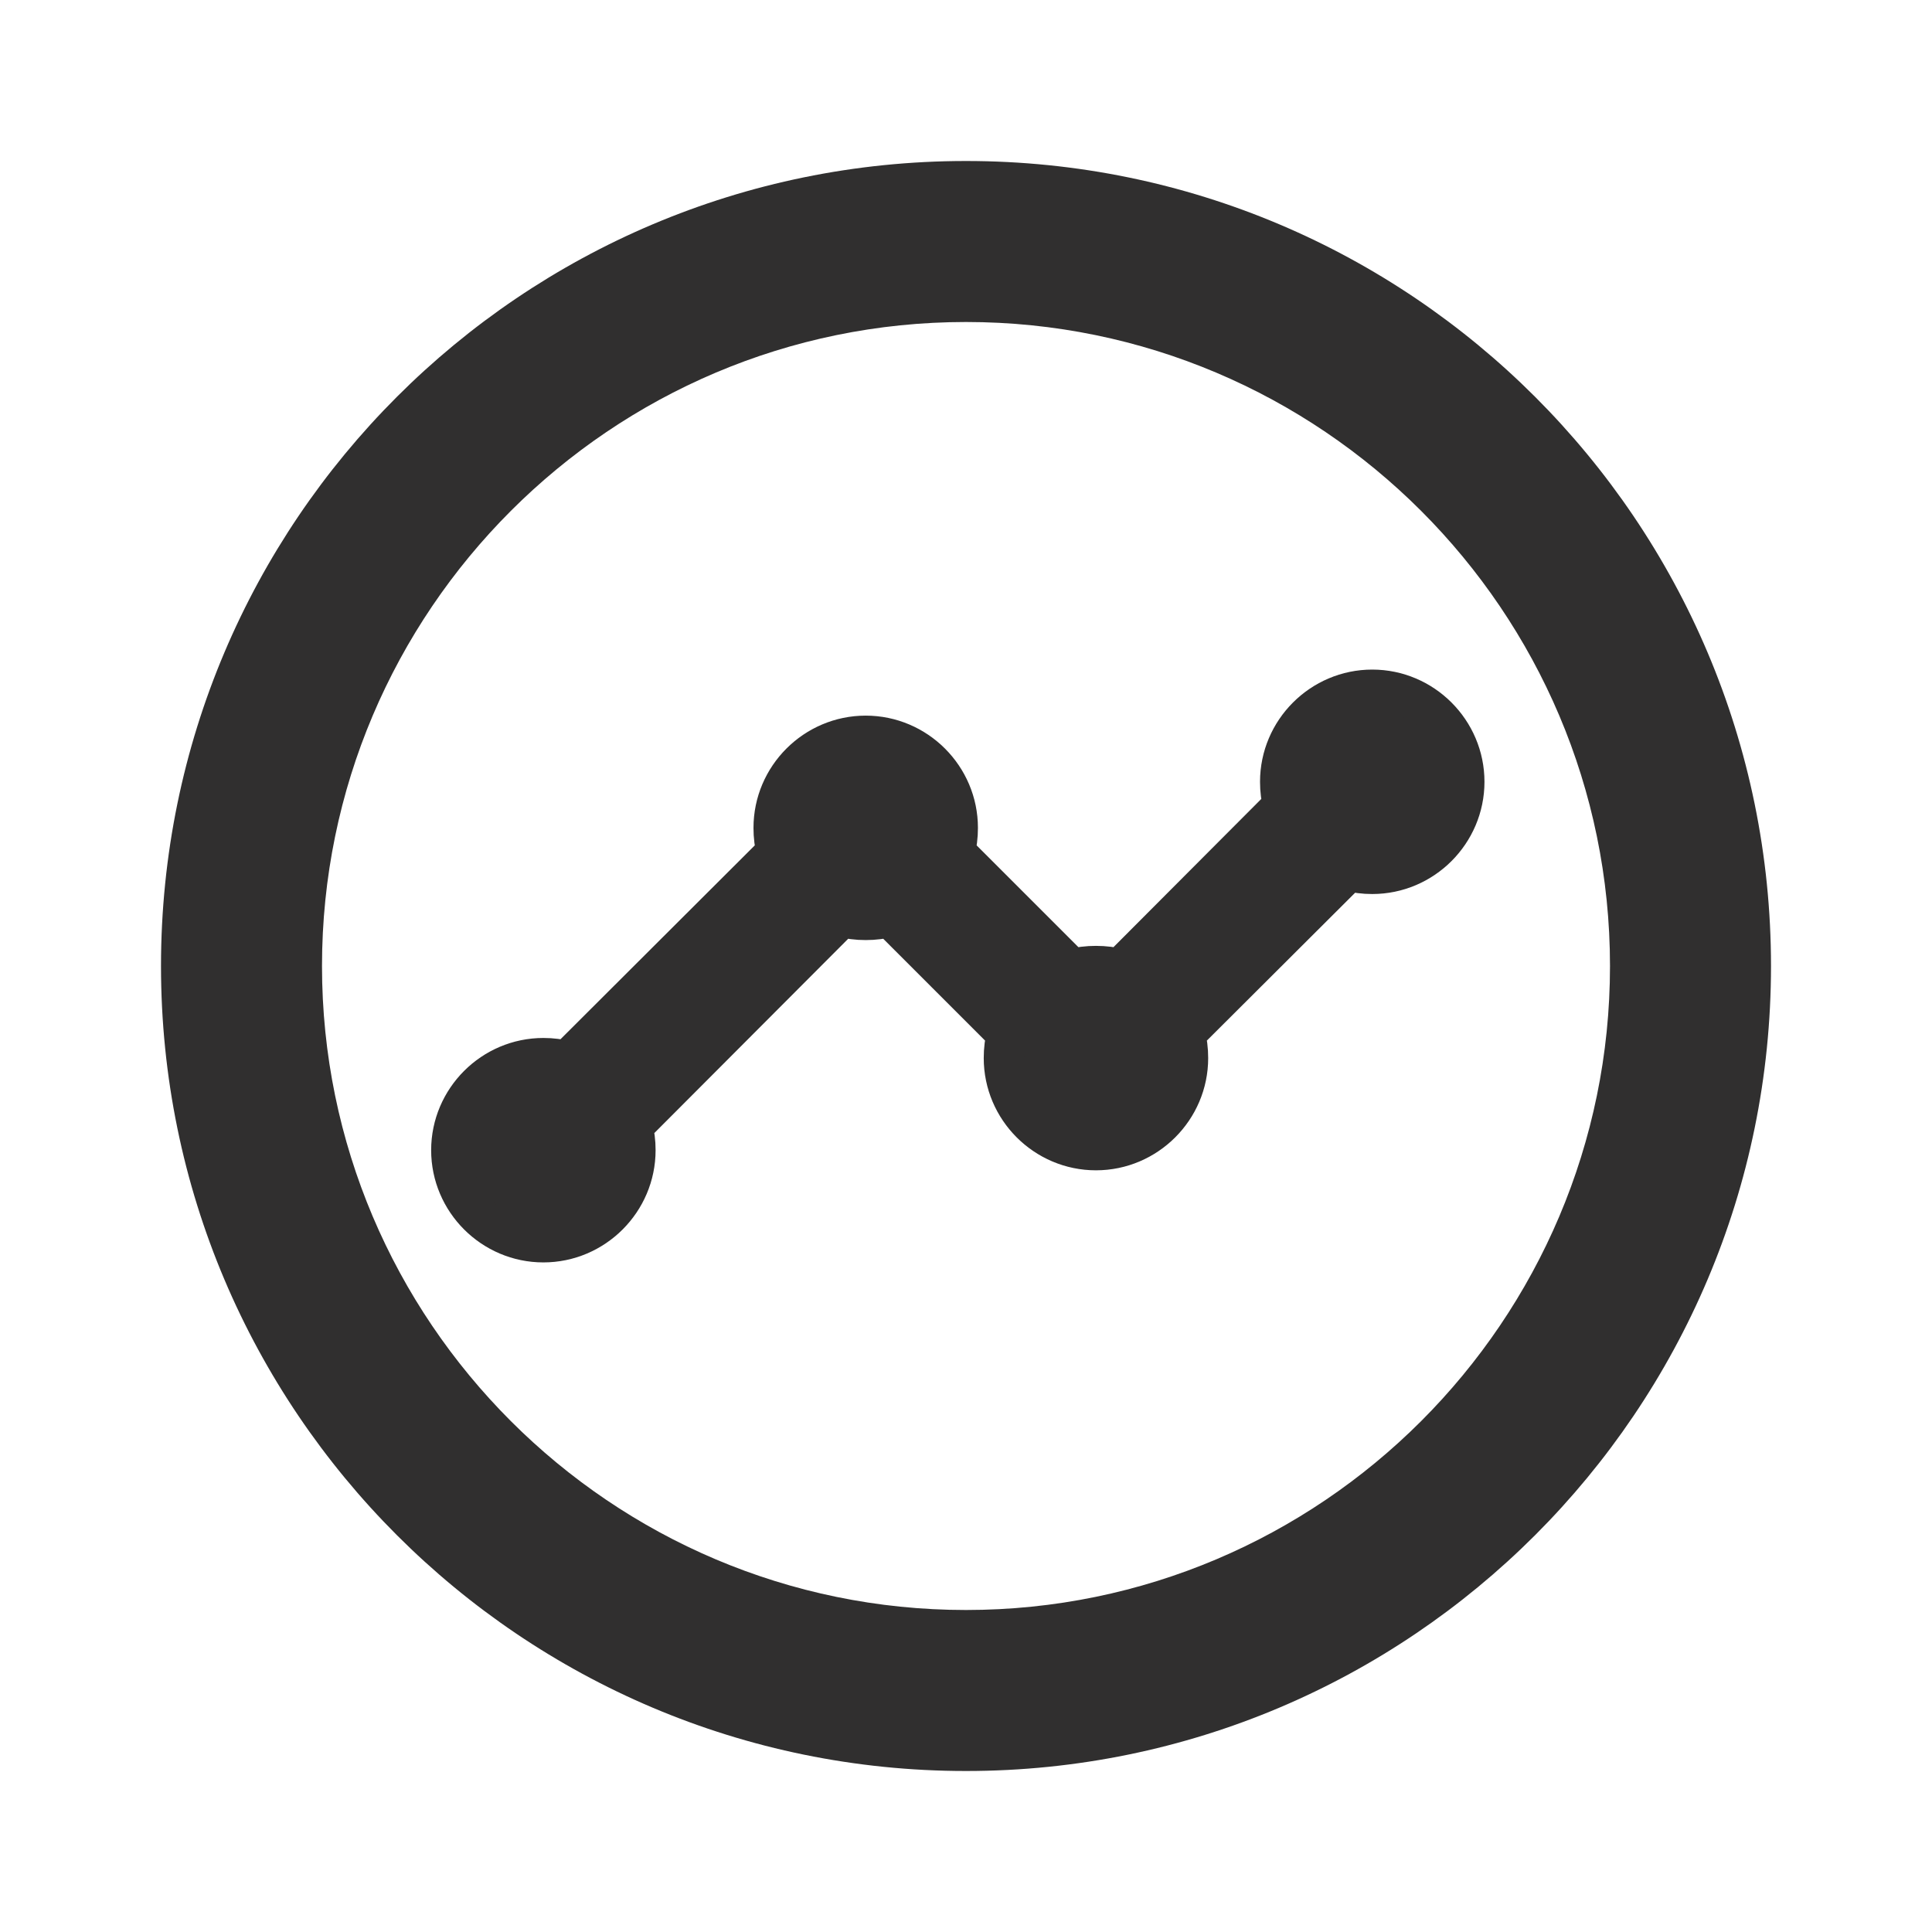
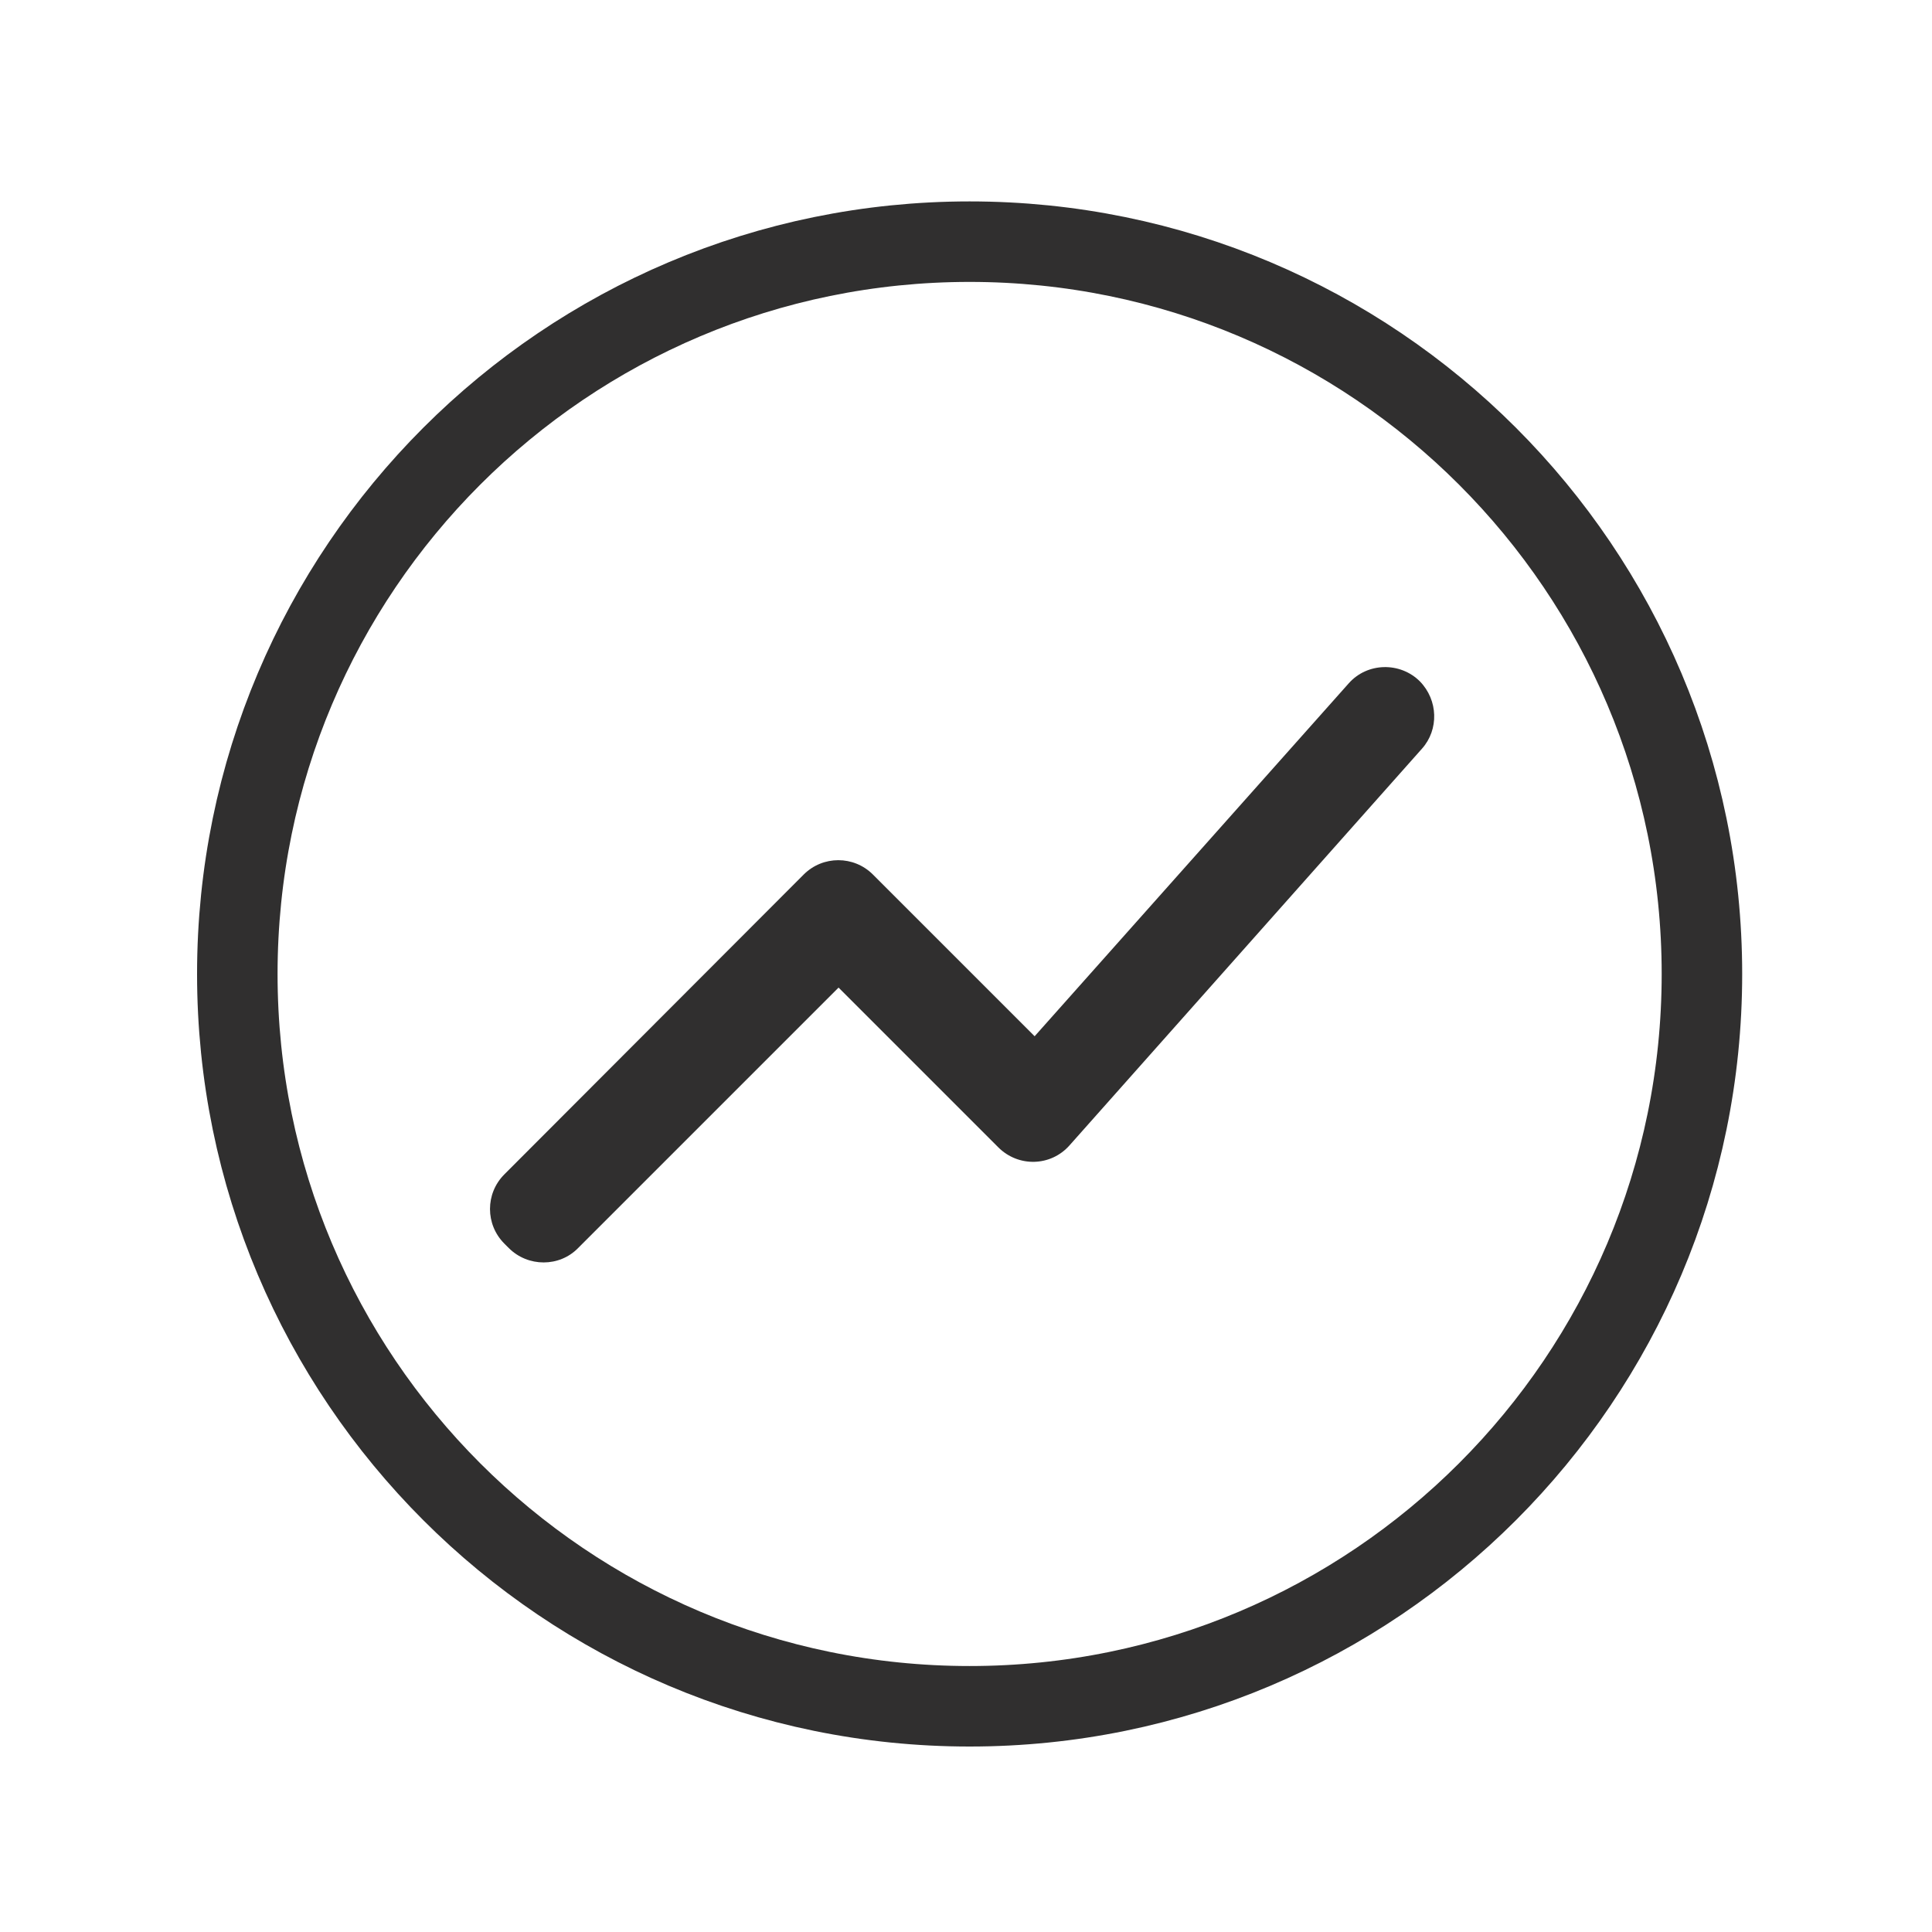
- <svg xmlns="http://www.w3.org/2000/svg" enable-background="new 0 0 24 24" height="24px" viewBox="0 0 24 24" width="24px" fill="#302f2f" version="1.1" id="svg14">
+ <svg xmlns="http://www.w3.org/2000/svg" id="svg14" version="1.1" fill="#302f2f" width="24px" viewBox="0 0 24 24" height="24px" enable-background="new 0 0 24 24">
  <defs id="defs18" />
-   <g id="g12" style="display:inline">
-     <g id="g10">
-       <path d="M 12,2 C 6.48,2 2,6.48 2,12 2,17.52 6.48,22 12,22 17.52,22 22,17.52 22,12 22,6.48 17.52,2 12,2 Z m 0,18 C 7.59,20 4,16.41 4,12 4,7.59 7.59,4 12,4 c 4.41,0 8,3.59 8,8 0,4.41 -3.59,8 -8,8 z" id="path6" style="display:inline" />
-       <g style="display:inline;fill:#302f2f" id="g841" transform="matrix(0.6800847,0,0,0.6800847,4.372882,3.711864)">
-         <path id="path827" d="M 0,0 H 24 V 24 H 0 Z" style="display:inline;fill:none" />
-         <g style="display:inline;fill:#302f2f;stroke:none;stroke-width:0;stroke-miterlimit:4;stroke-dasharray:none;stroke-opacity:1" id="g920" transform="translate(-1.903241,-0.1057356)">
-           <path id="path906" d="M 0,0 H 24 V 24 H 0 Z" style="fill:none;stroke:none;stroke-width:0;stroke-miterlimit:4;stroke-dasharray:none;stroke-opacity:1" />
-           <g style="display:inline;fill:#302f2f;stroke:#302f2f;stroke-width:0;stroke-miterlimit:4;stroke-dasharray:none;stroke-opacity:1" id="g991" transform="matrix(0.7919349,0,0,0.7919349,3.675268,1.867869)" />
-         </g>
-       </g>
-     </g>
-   </g>
-   <g style="fill:#302f2f" id="g1116" transform="matrix(0.5720339,0,0,0.5720339,5.084746,5.186441)">
-     <g id="g1095">
-       <rect id="rect1093" x="0" width="24" height="24" y="0" style="fill:none" />
-     </g>
-     <g id="g1101">
-       <g id="g1099">
-         <path id="path1097" d="m 22.911,7.911 c 0,1.1 -0.9,2 -2,2 -0.18,0 -0.35,-0.02 -0.51,-0.07 l -3.56,3.55 c 0.05,0.16 0.07,0.34 0.07,0.52 0,1.1 -0.9,2 -2,2 -1.1,0 -2,-0.9 -2,-2 0,-0.18 0.02,-0.36 0.07,-0.52 l -2.55,-2.55 c -0.16,0.05 -0.34,0.07 -0.52,0.07 -0.18,0 -0.36,-0.02 -0.52,-0.07 l -4.55,4.56 c 0.05,0.16 0.07,0.33 0.07,0.51 0,1.1 -0.9,2 -2,2 -1.1,0 -2,-0.9 -2,-2 0,-1.1 0.9,-2 2,-2 0.18,0 0.35,0.02 0.51,0.07 l 4.56,-4.55 c -0.05,-0.16 -0.07,-0.34 -0.07,-0.52 0,-1.1 0.9,-2 2,-2 1.1,0 2,0.9 2,2 0,0.18 -0.02,0.36 -0.07,0.52 l 2.55,2.55 c 0.16,-0.05 0.34,-0.07 0.52,-0.07 0.18,0 0.36,0.02 0.52,0.07 l 3.55,-3.56 c -0.05,-0.16 -0.07,-0.33 -0.07,-0.51 0,-1.1 0.9,-2 2,-2 1.1,0 2,0.9 2,2 z" style="stroke:#302f2f;stroke-width:0.874;stroke-miterlimit:4;stroke-dasharray:none;stroke-opacity:1" />
-       </g>
-     </g>
+   <circle r="9.097" cy="12.099" cx="12.045" id="path830" style="opacity:1;fill:none;fill-opacity:1;fill-rule:nonzero;stroke:#302f2f;stroke-width:1;stroke-linecap:round;stroke-miterlimit:4;stroke-dasharray:none;stroke-dashoffset:0;stroke-opacity:1" />
+   <g transform="matrix(0.610492,0,0,0.610492,4.617186,4.649314)" id="g880" style="fill:#302f2f">
+     <path style="fill:none" d="M 0,0 H 24 V 24 H 0 Z" id="path866" />
+     <path d="m 4.2,17.78 5.3,-5.3 3.25,3.25 c 0.41,0.41 1.07,0.39 1.45,-0.04 L 21.37,7.62 C 21.72,7.23 21.7,6.63 21.33,6.25 20.93,5.85 20.26,5.86 19.88,6.29 L 13.49,13.47 10.2,10.18 C 9.81,9.79 9.18,9.79 8.79,10.18 l -6.09,6.1 c -0.39,0.39 -0.39,1.02 0,1.41 l 0.09,0.09 c 0.39,0.39 1.03,0.39 1.41,0 z" id="path868" />
  </g>
</svg>
